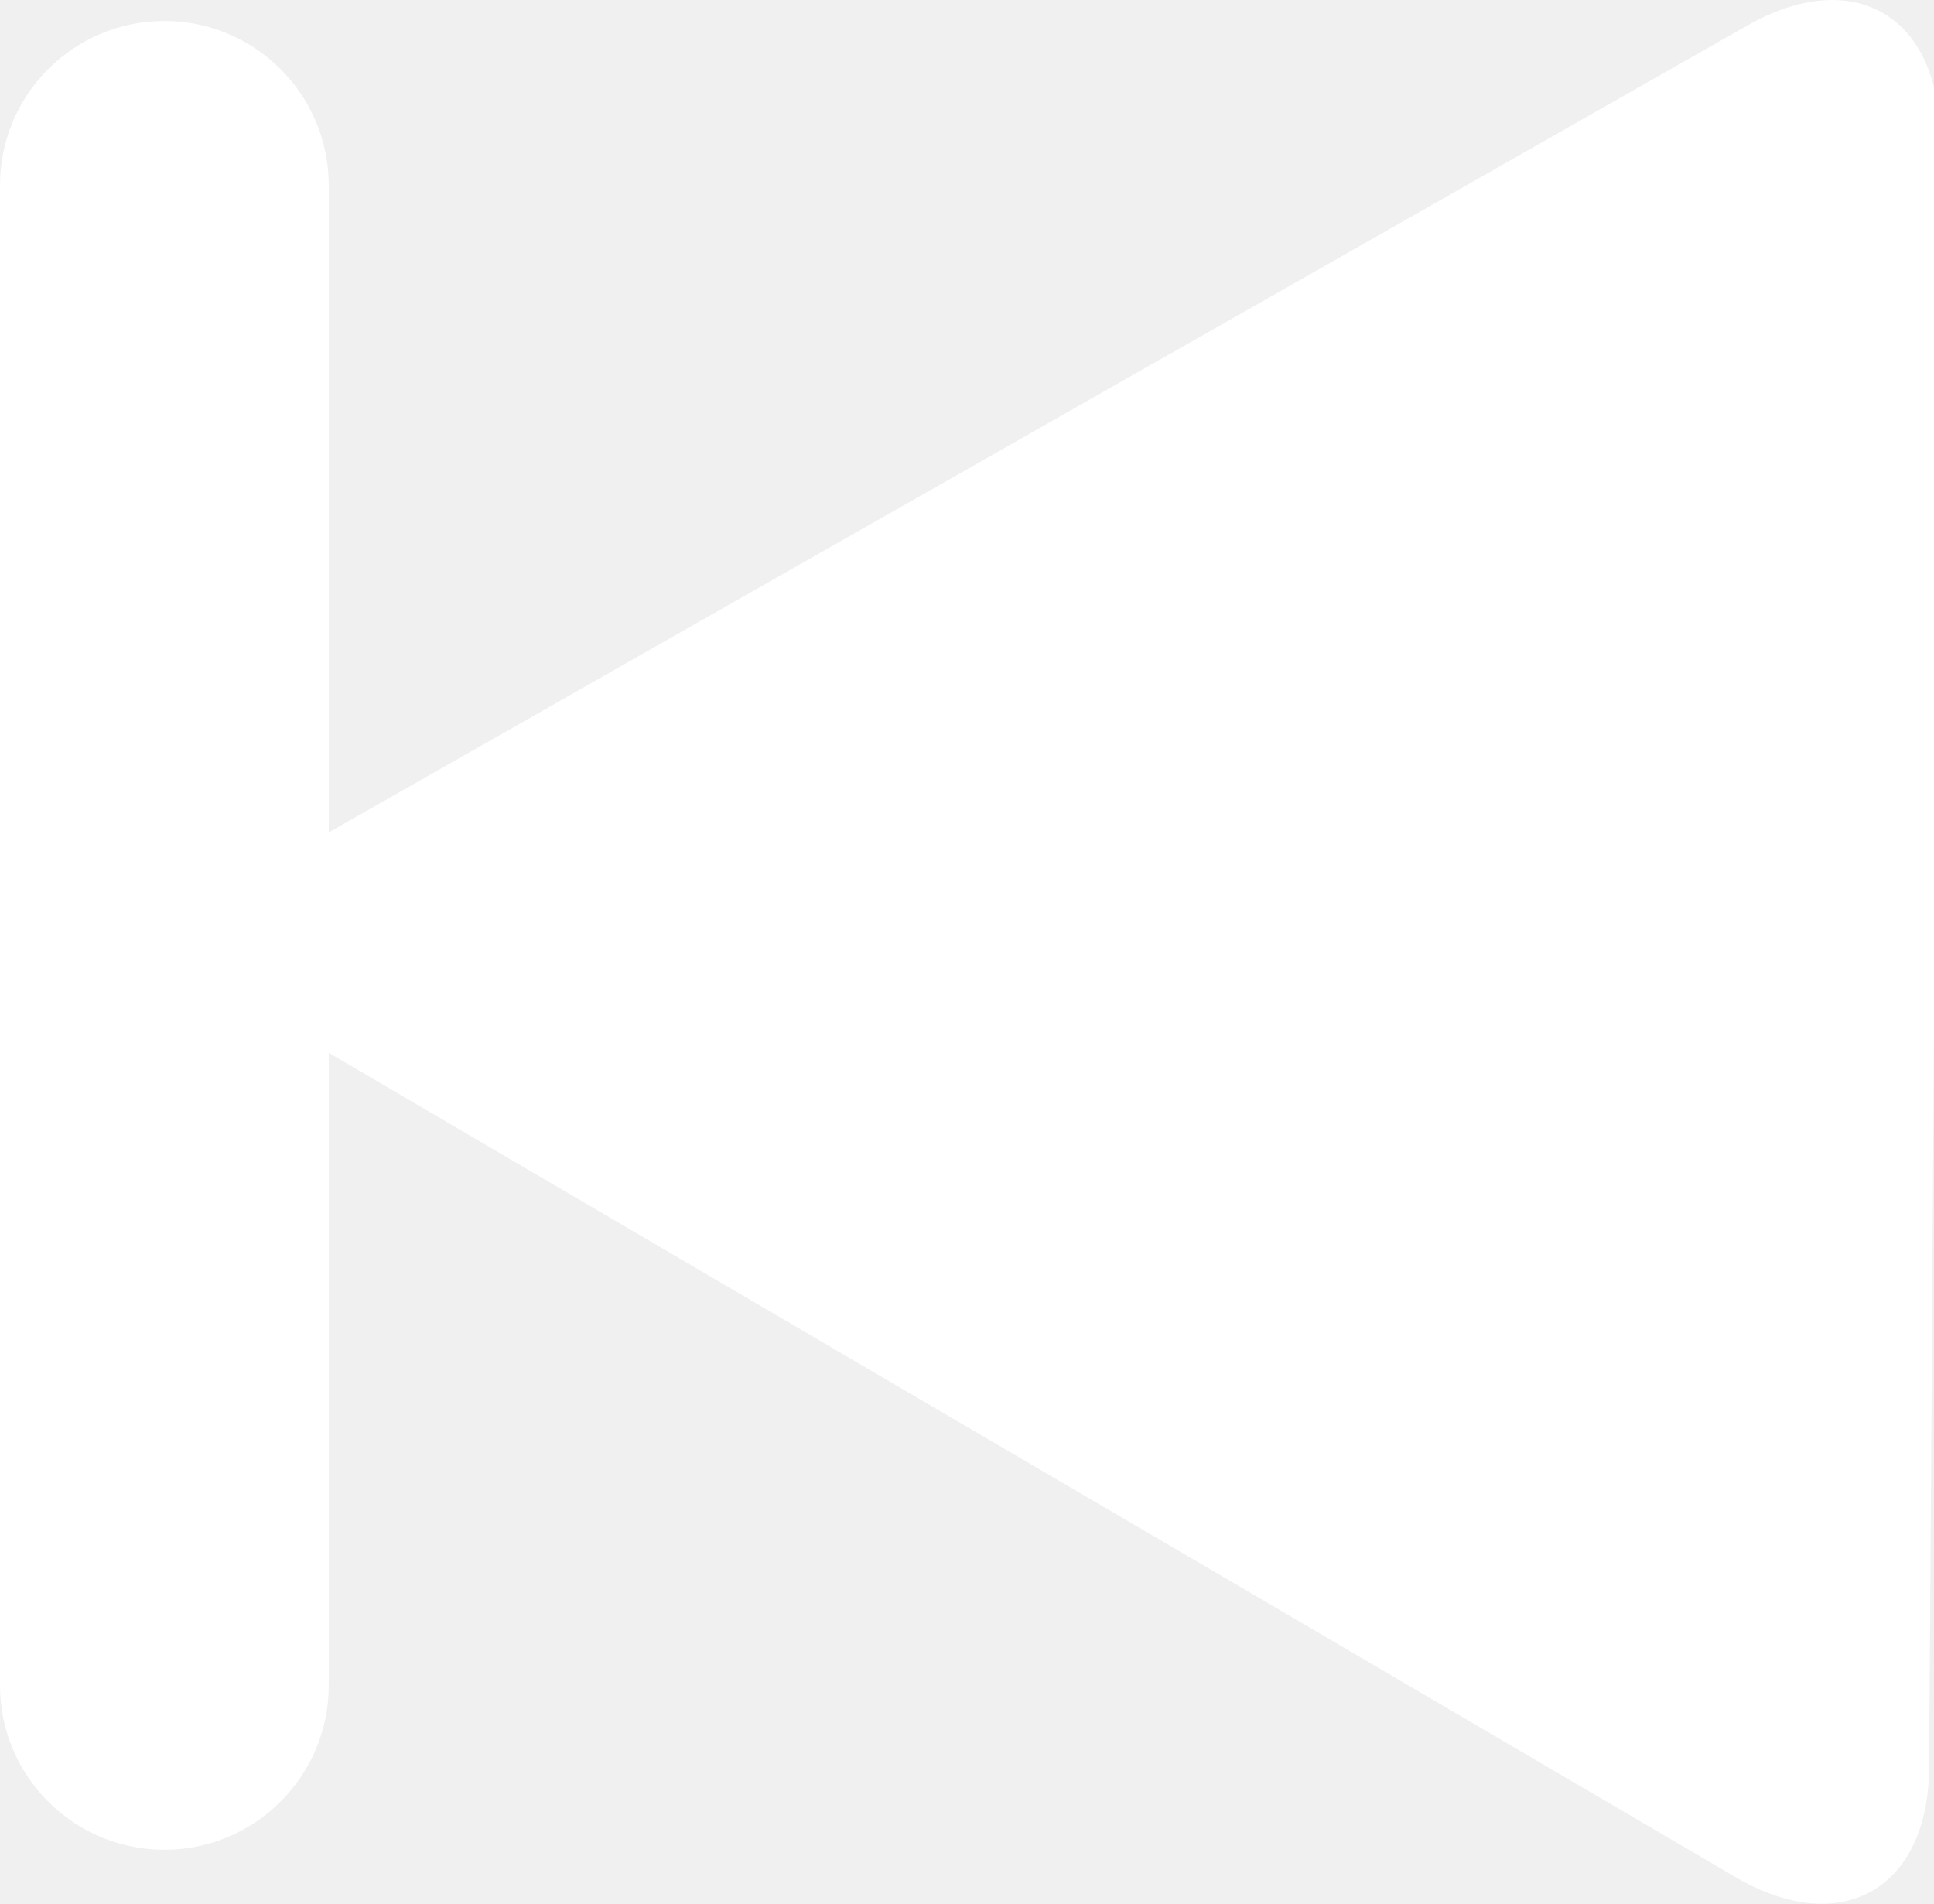
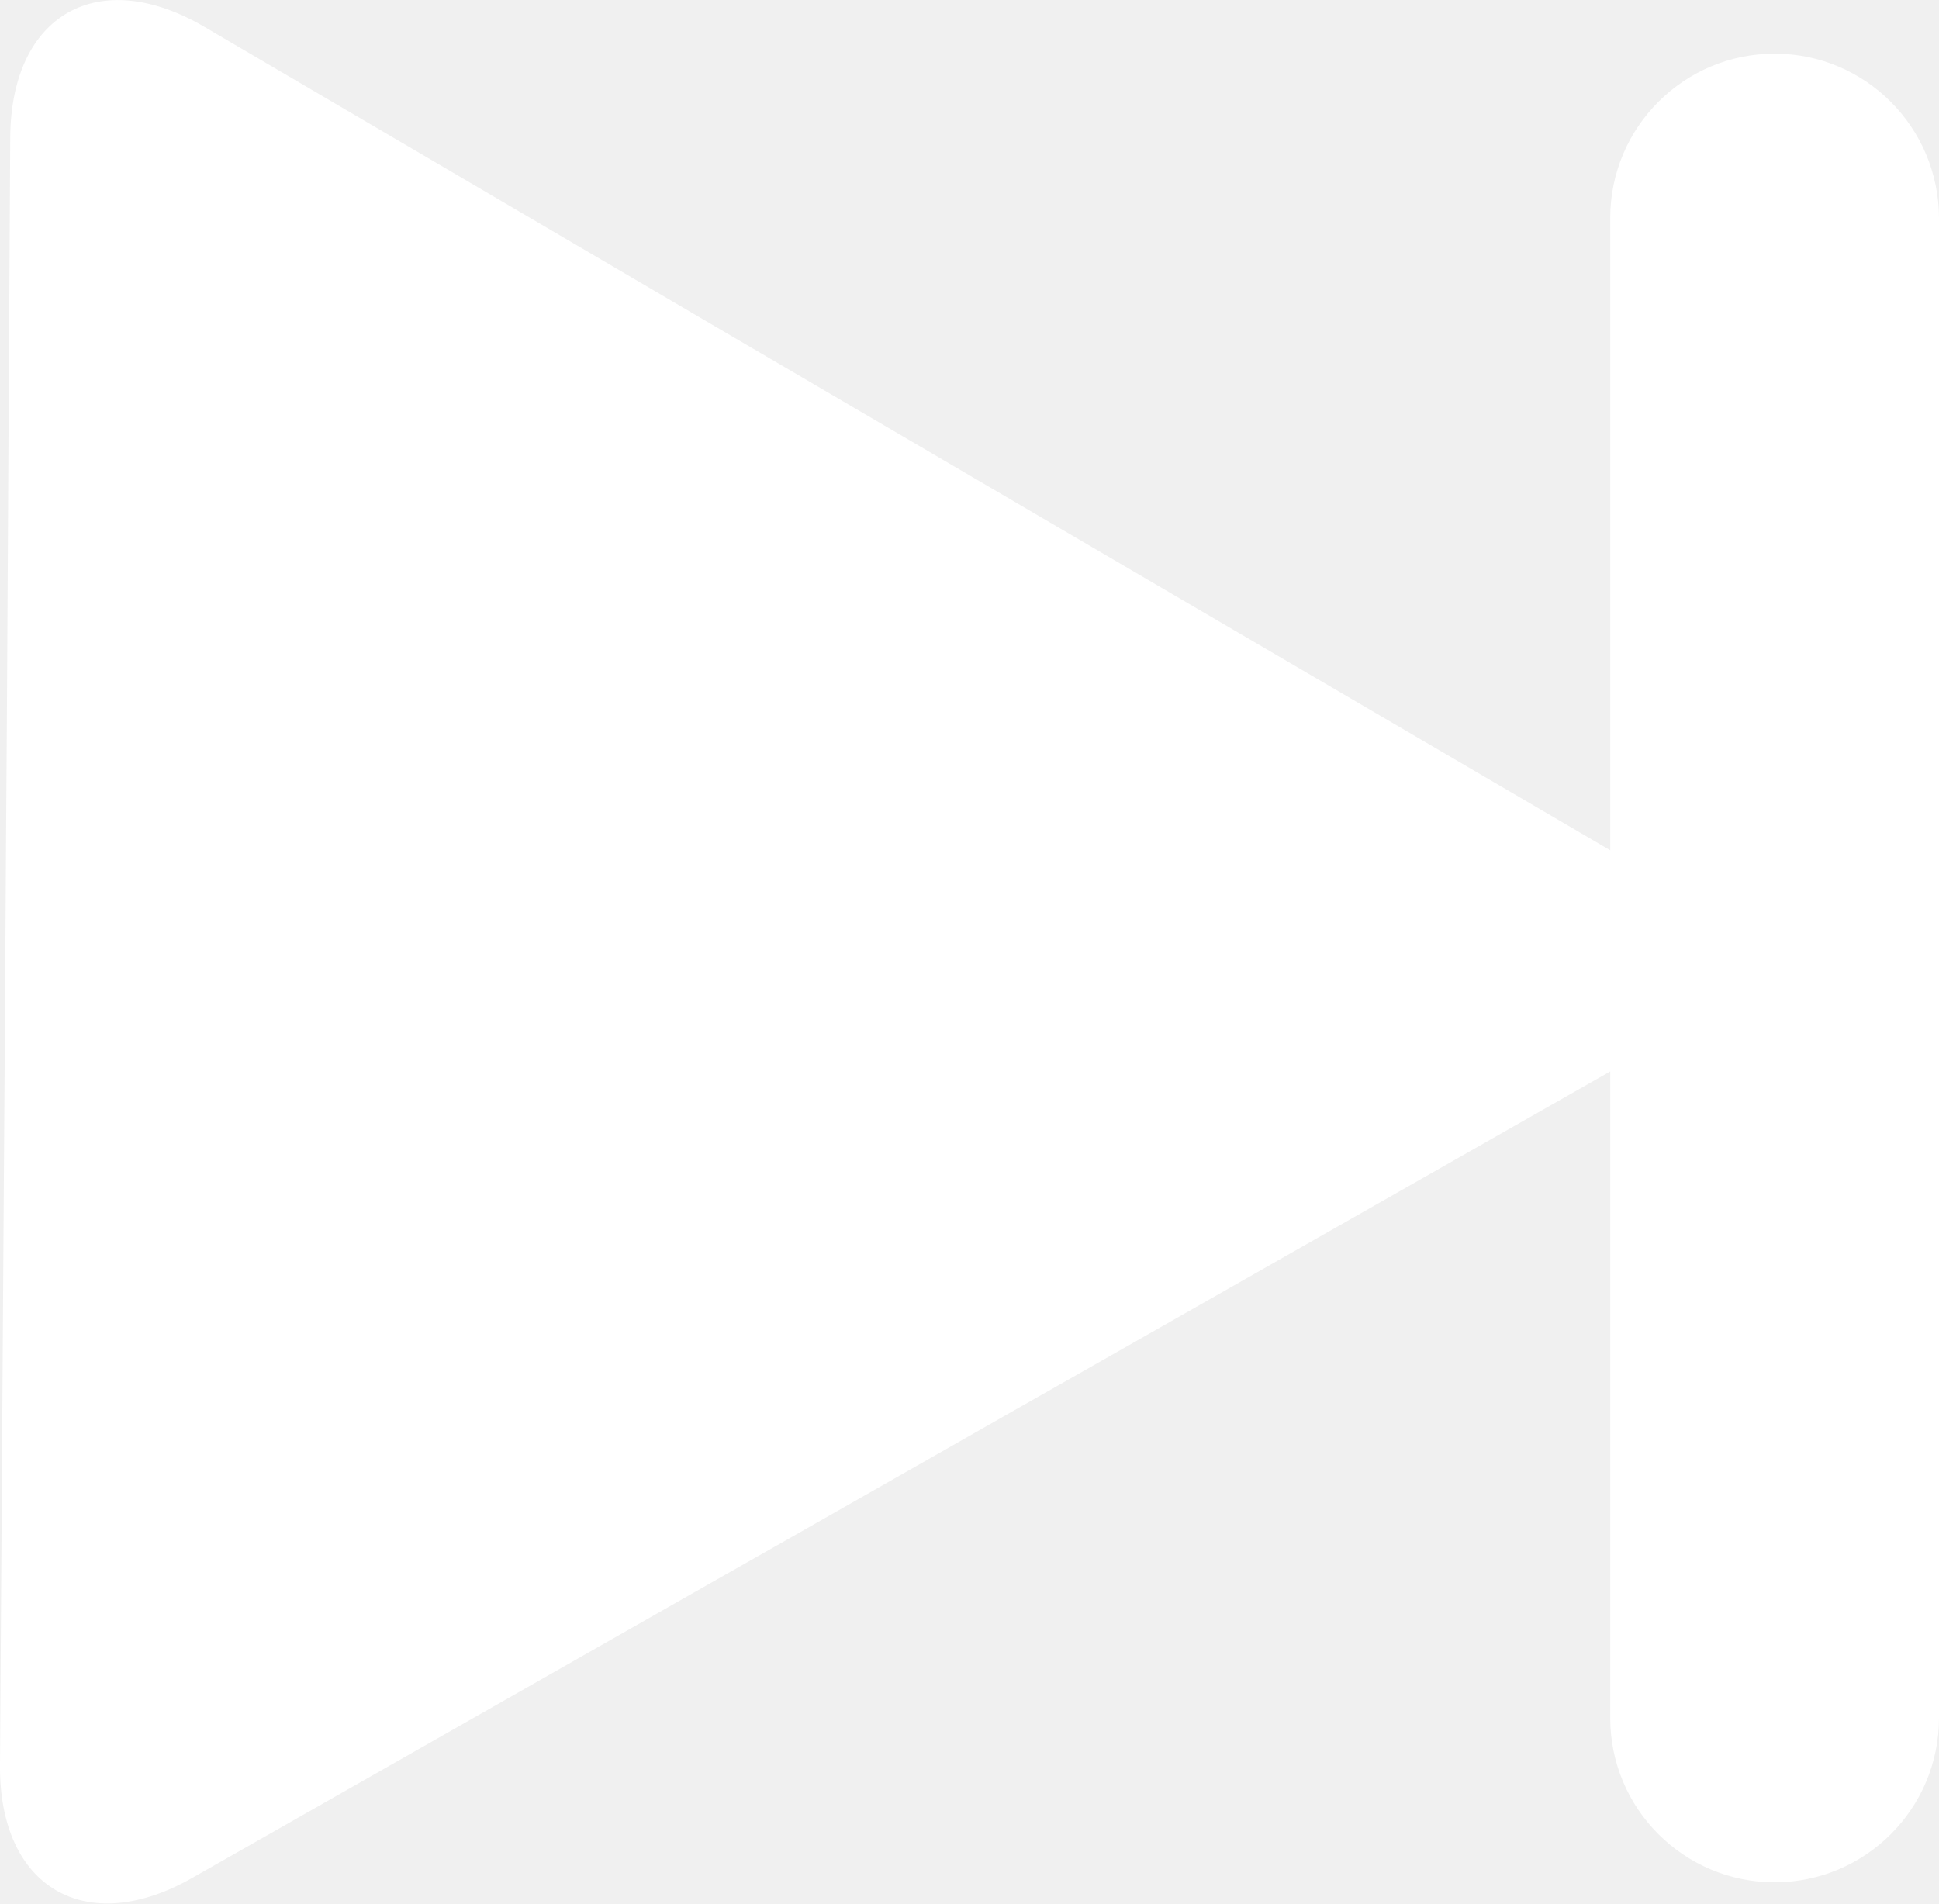
- <svg xmlns="http://www.w3.org/2000/svg" version="1.1" id="Layer_1" x="0px" y="0px" viewBox="0 0 396.5 390.2" style="enable-background:new 0 0 396.5 390.2;" xml:space="preserve">
+ <svg xmlns="http://www.w3.org/2000/svg" version="1.1" id="Layer_1" x="0px" y="0px" viewBox="0 0 397.5 390.2" style="enable-background:new 0 0 397.5 390.2;" xml:space="preserve">
  <style type="text/css">
	.st0{fill:#FFFFFF;}
</style>
-   <path id="XMLID_3_" class="st0" d="M67.7,216l104.6,61.3c21.7,12.7,57.2,33.5,78.9,46.2l104.6,61.3c21.7,12.7,39.6,2.5,39.7-22.6  l0.8-121.2c0.2-25.1,0.4-66.3,0.6-91.4l0.8-121.2C397.7,3.2,380-7.2,358.1,5.3L252.8,65.2c-21.9,12.4-57.6,32.8-79.5,45.2L68,170.3  C46.1,182.7,46,203.3,67.7,216z" />
-   <path id="XMLID_2_" class="st0" d="M33.7,379.2c18.6,0,33.7-15.1,33.7-33.7V38c0-18.6-15.1-33.7-33.7-33.7C15.1,4.3,0,19.4,0,38  l0,307.5C0,364.1,15.1,379.2,33.7,379.2z" />
+   <path id="XMLID_3_" class="st0" d="M329.9,174.2L225.3,113c-21.7-12.7-57.2-33.5-78.9-46.2L41.9,5.5C20.2-7.2,2.3,2.9,2.1,28.1  L1.4,149.3c-0.2,25.1-0.4,66.3-0.6,91.4L0,361.9C-0.2,387,17.6,397.4,39.4,385l105.3-59.9c21.9-12.4,57.6-32.8,79.5-45.2l105.3-59.9  C351.4,207.5,351.6,186.9,329.9,174.2z" />
+   <path id="XMLID_2_" class="st0" d="M363.8,11c-18.6,0-33.7,15.1-33.7,33.7v307.5c0,18.6,15.1,33.7,33.7,33.7  c18.6,0,33.7-15.1,33.7-33.7V44.8C397.5,26.1,382.4,11,363.8,11z" />
</svg>
